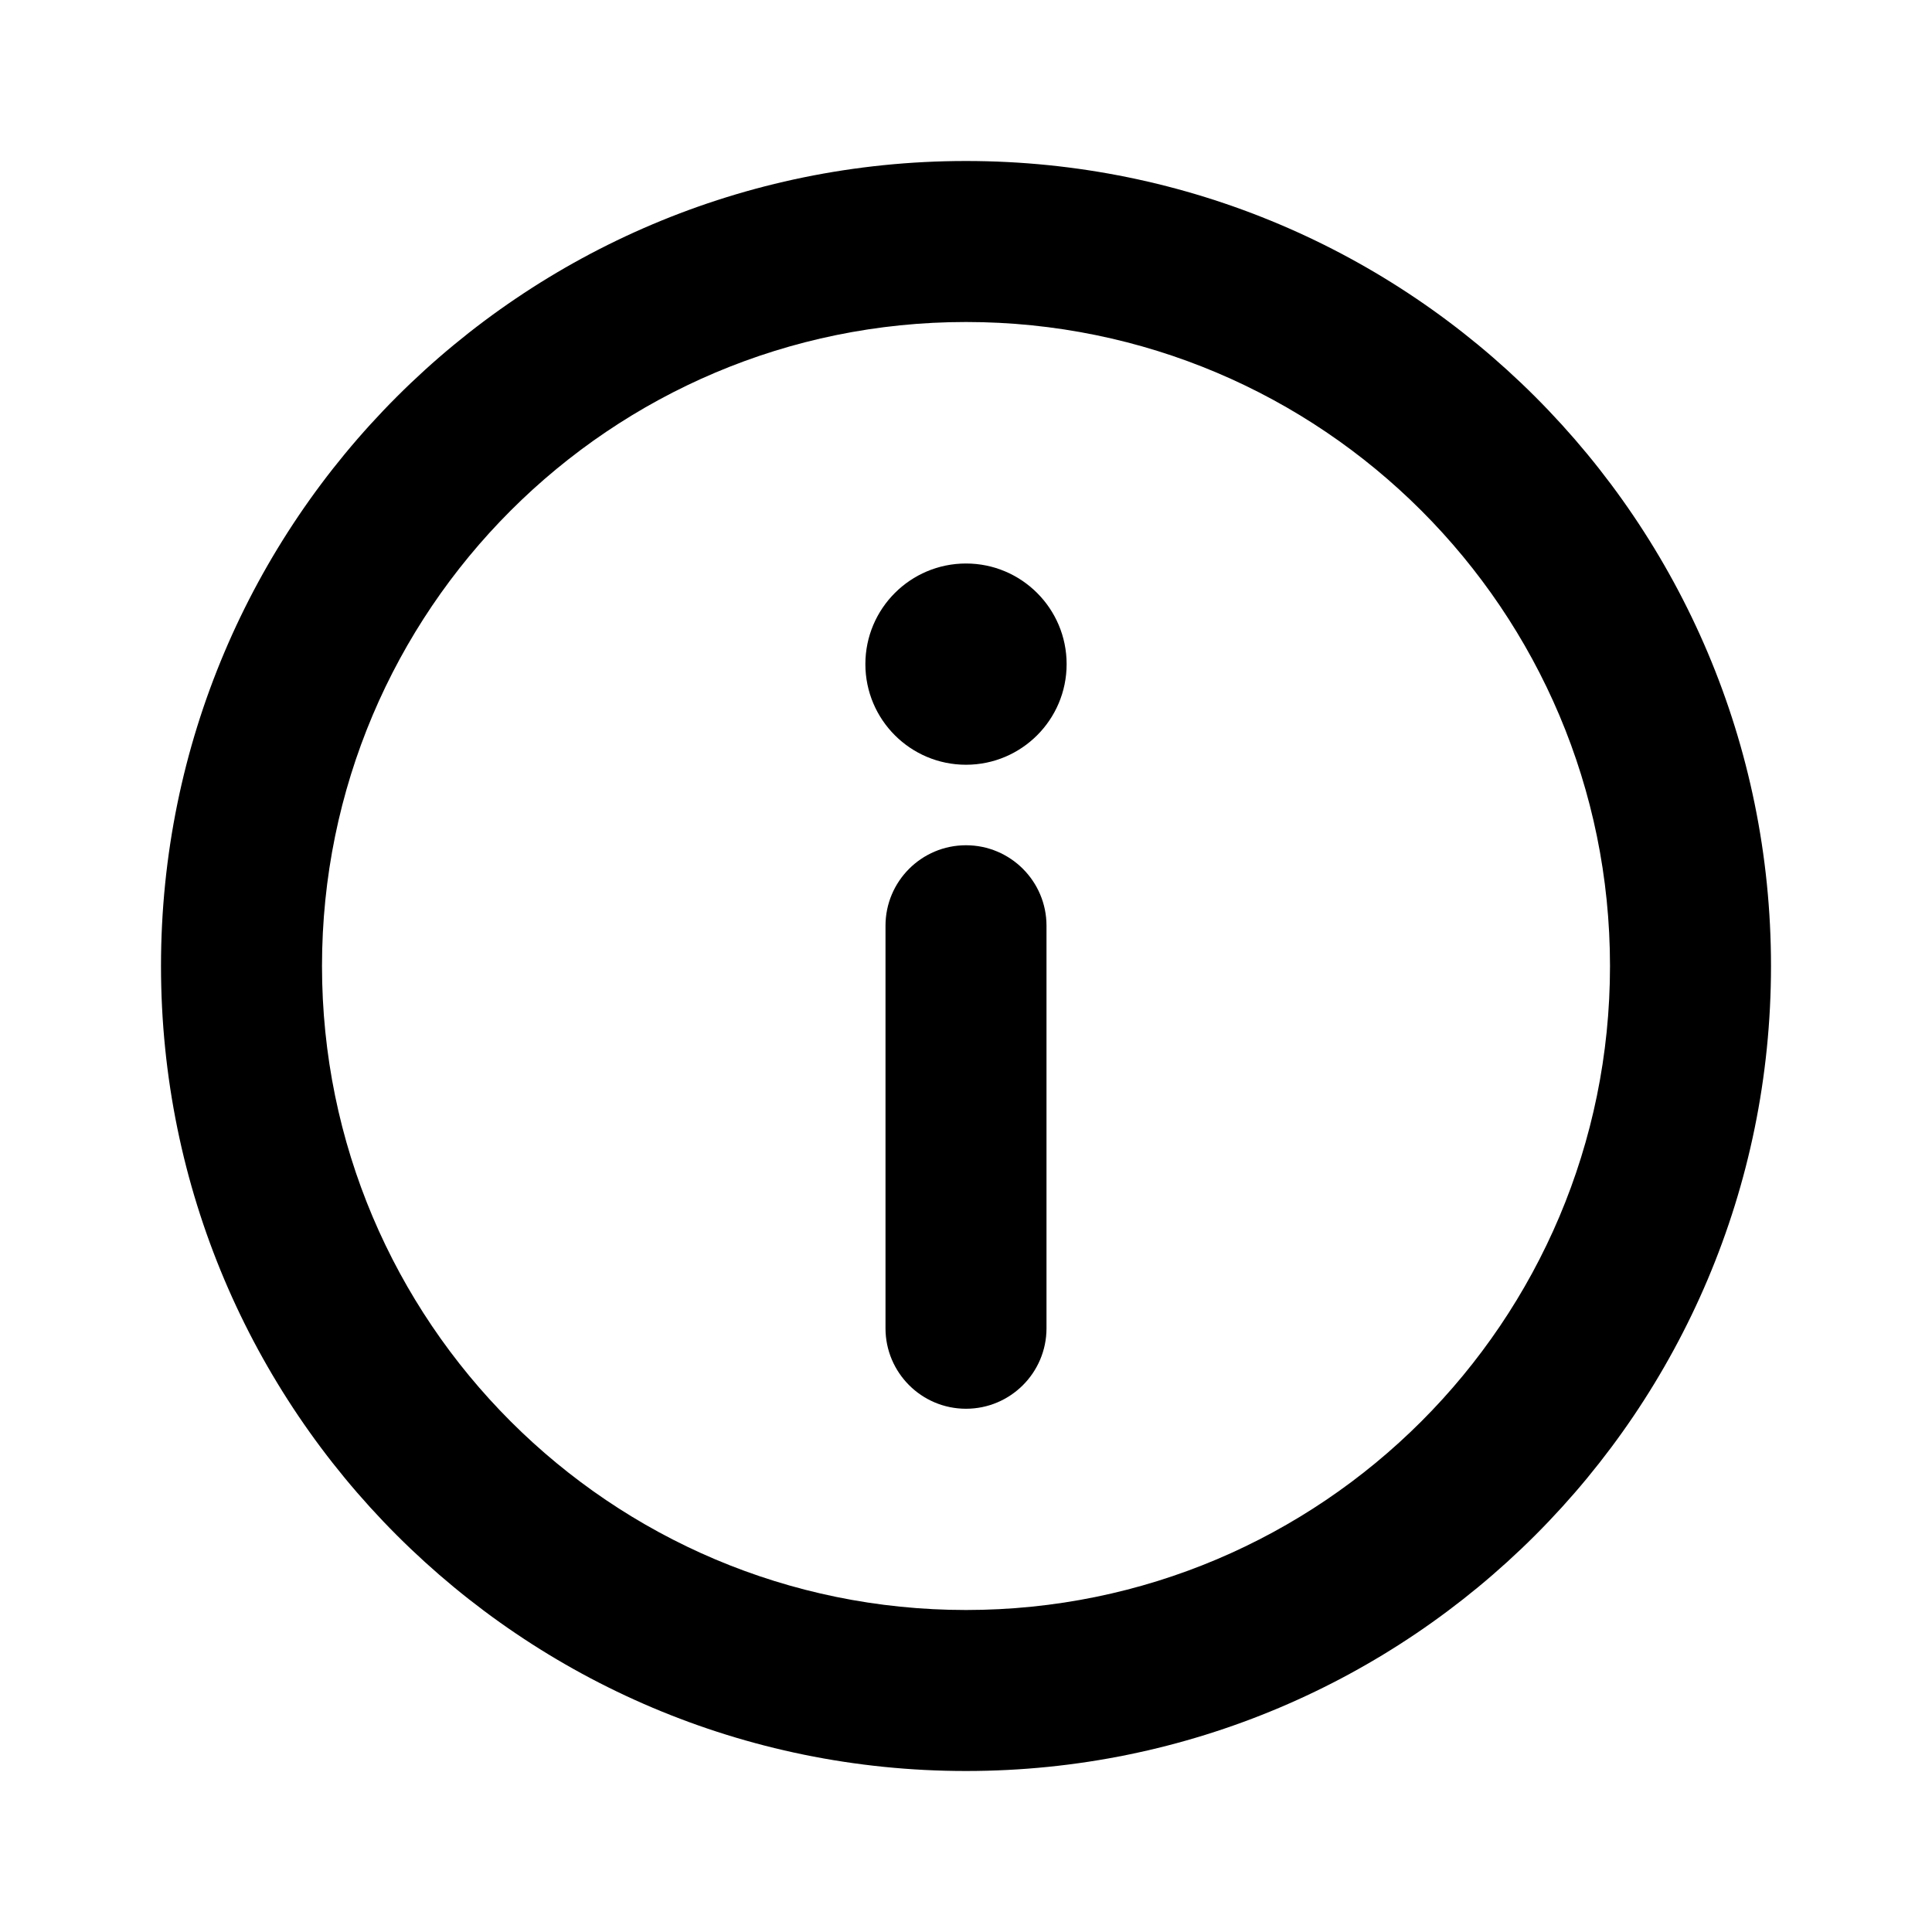
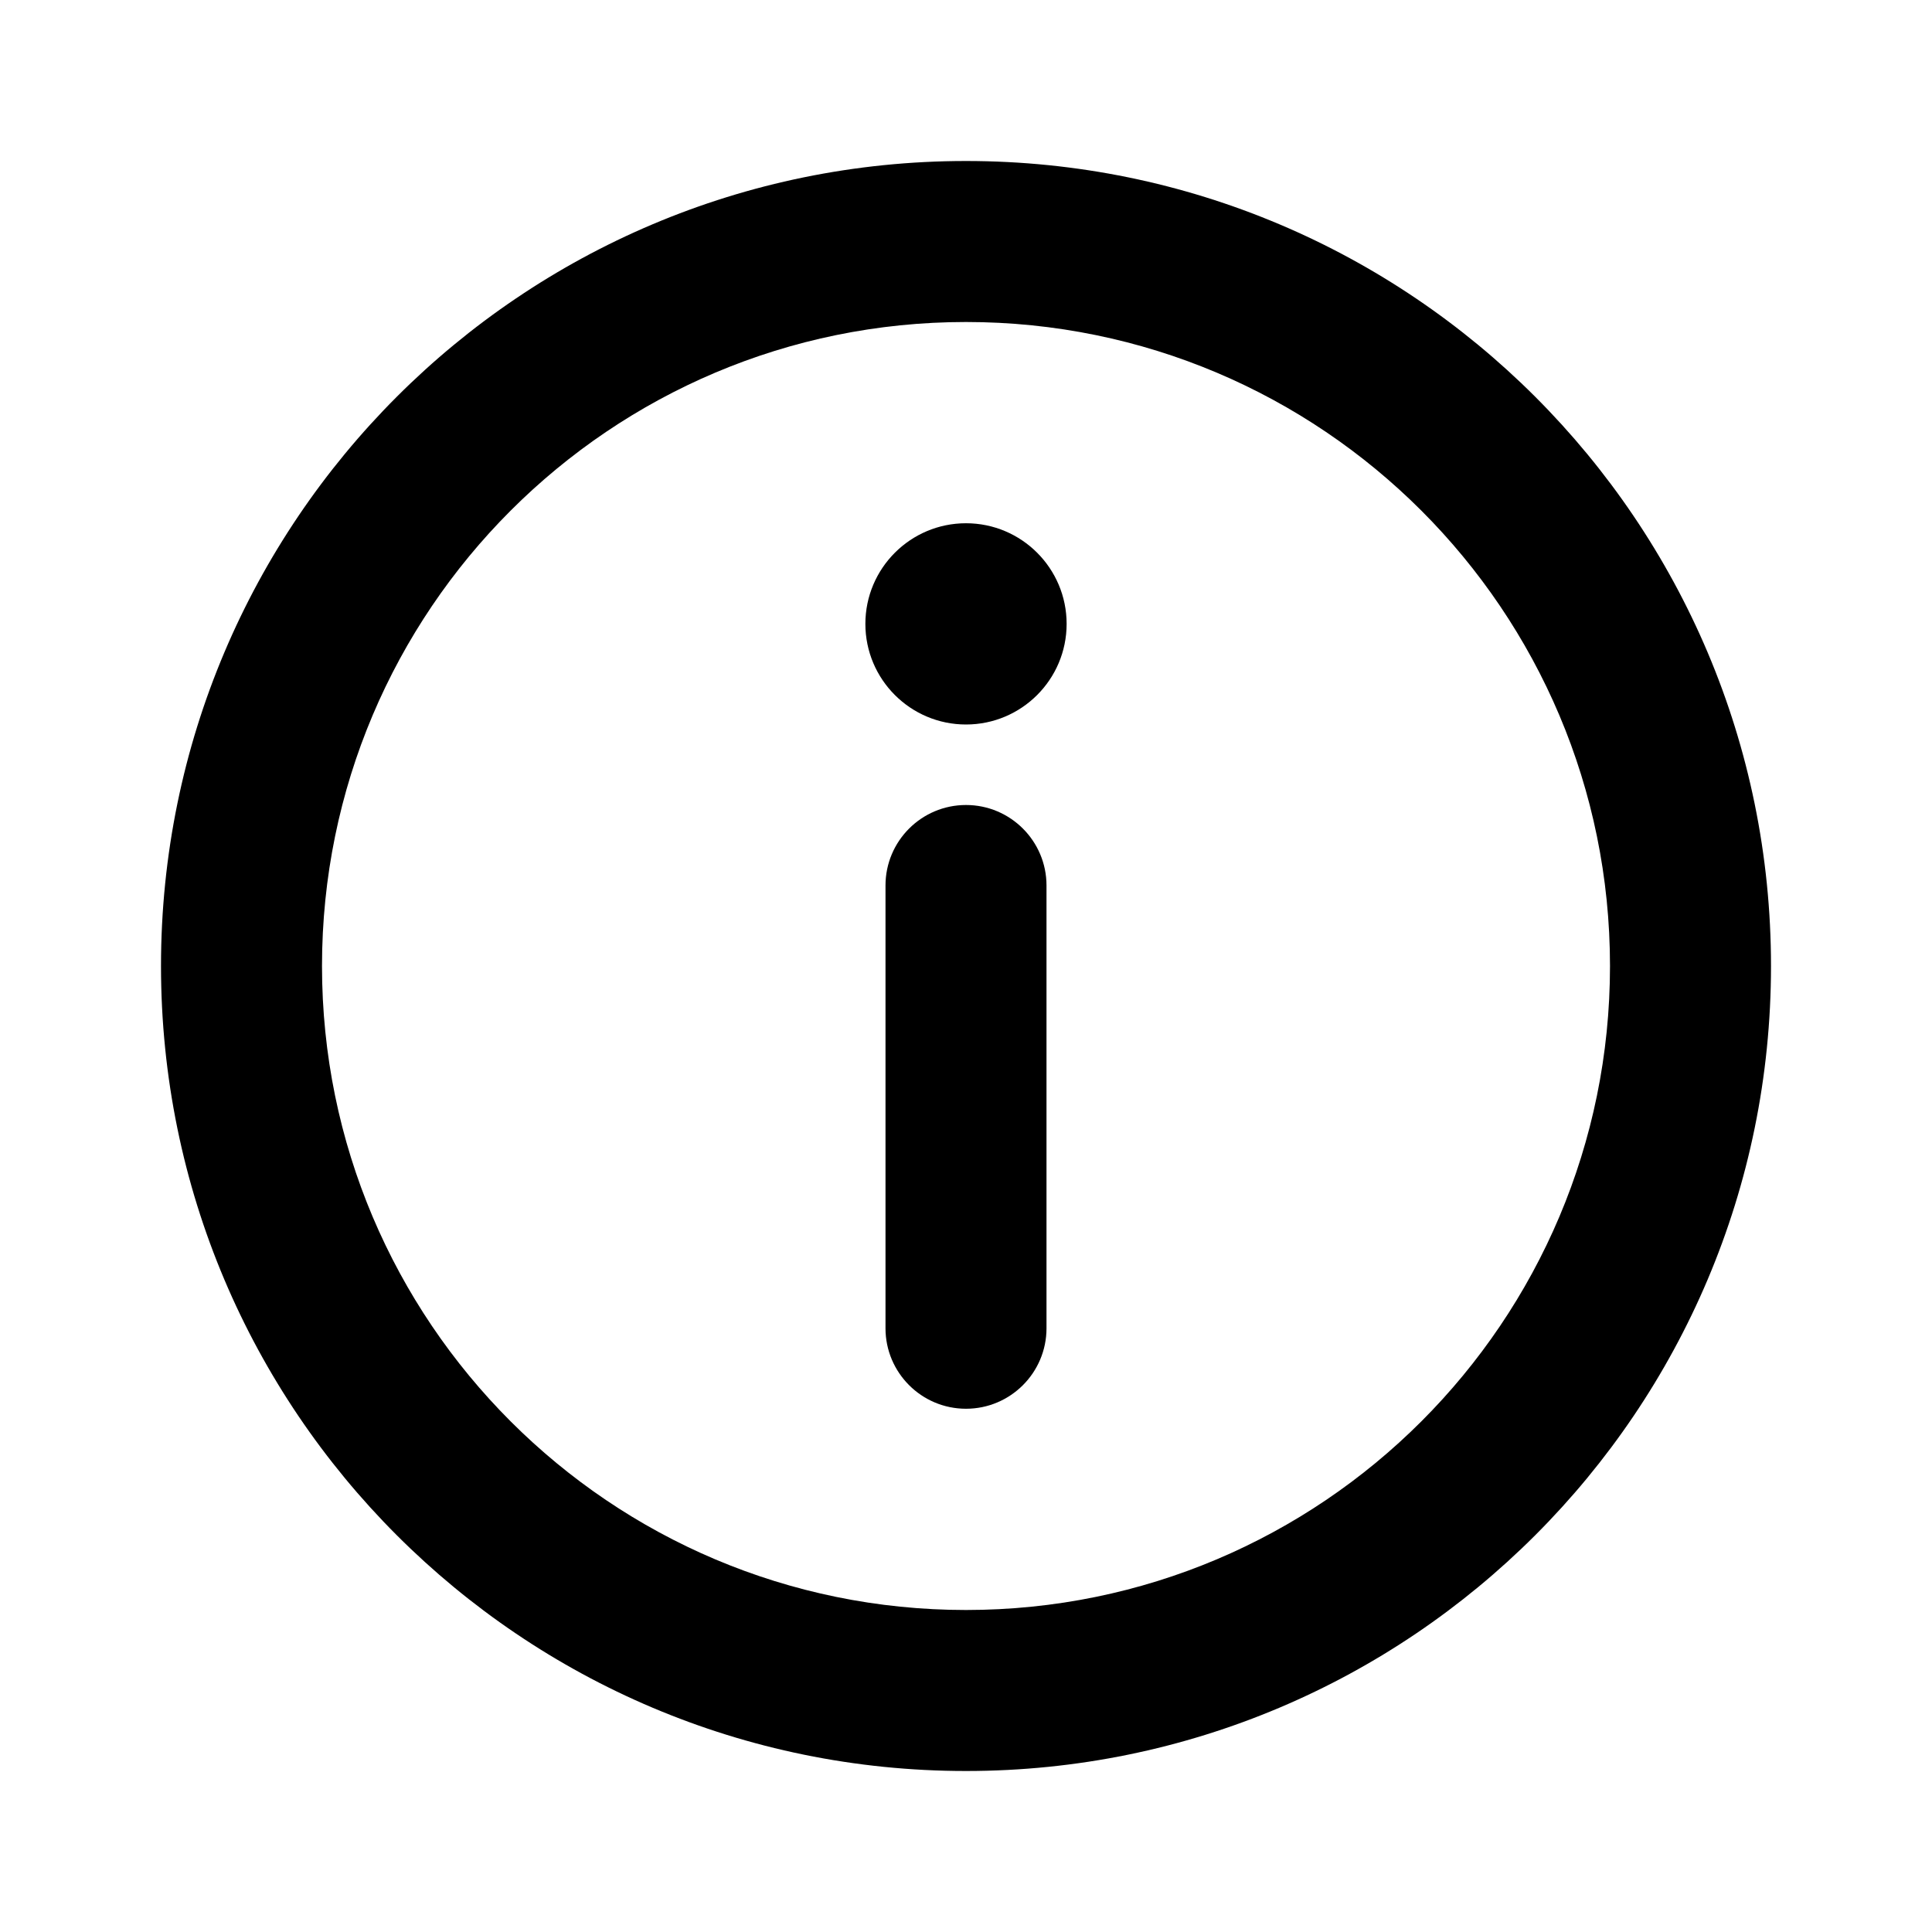
<svg xmlns="http://www.w3.org/2000/svg" viewBox="0 0 24 24" fill="currentColor">
-   <path d="M11 11.5C11 10.948 11.448 10.5 12 10.5C12.552 10.5 13 10.948 13 11.5V16.5C13 17.052 12.552 17.5 12 17.5C11.448 17.5 11 17.052 11 16.5V11.5Z" fill="currentColor" />
-   <path fill-rule="evenodd" clip-rule="evenodd" d="M12 20C16.418 20 20 16.418 20 12C20 7.582 16.418 4 12 4C7.582 4 4 7.582 4 12C4 16.418 7.582 20 12 20ZM12 22C17.523 22 22 17.523 22 12C22 6.477 17.523 2 12 2C6.477 2 2 6.477 2 12C2 17.523 6.477 22 12 22Z" fill="currentColor" />
-   <path d="M13.25 8.25C13.25 8.94 12.69 9.5 12 9.5C11.31 9.5 10.75 8.94 10.75 8.25C10.75 7.56 11.31 7 12 7C12.69 7 13.25 7.56 13.25 8.25Z" fill="currentColor" />
+   <path d="M11 11C11 10.448 11.448 10 12 10C12.552 10 13 10.448 13 11V16.5C13 17.052 12.552 17.5 12 17.5C11.448 17.5 11 17.052 11 16.5V11Z" fill="currentColor" />
+   <path d="M13.25 7.75C13.25 8.44 12.69 9 12 9C11.31 9 10.75 8.44 10.75 7.75C10.75 7.06 11.31 6.5 12 6.5C12.69 6.5 13.25 7.06 13.25 7.75Z" fill="currentColor" />
+   <path fill-rule="evenodd" clip-rule="evenodd" d="M12 22C6.477 22 2 17.523 2 12C2 6.477 6.477 2 12 2C17.523 2 22 6.477 22 12C22 17.523 17.523 22 12 22ZM12 4C16.418 4 20 7.582 20 12C20 16.418 16.418 20 12 20C7.582 20 4 16.418 4 12C4 7.582 7.582 4 12 4Z" fill="currentColor" />
</svg>
